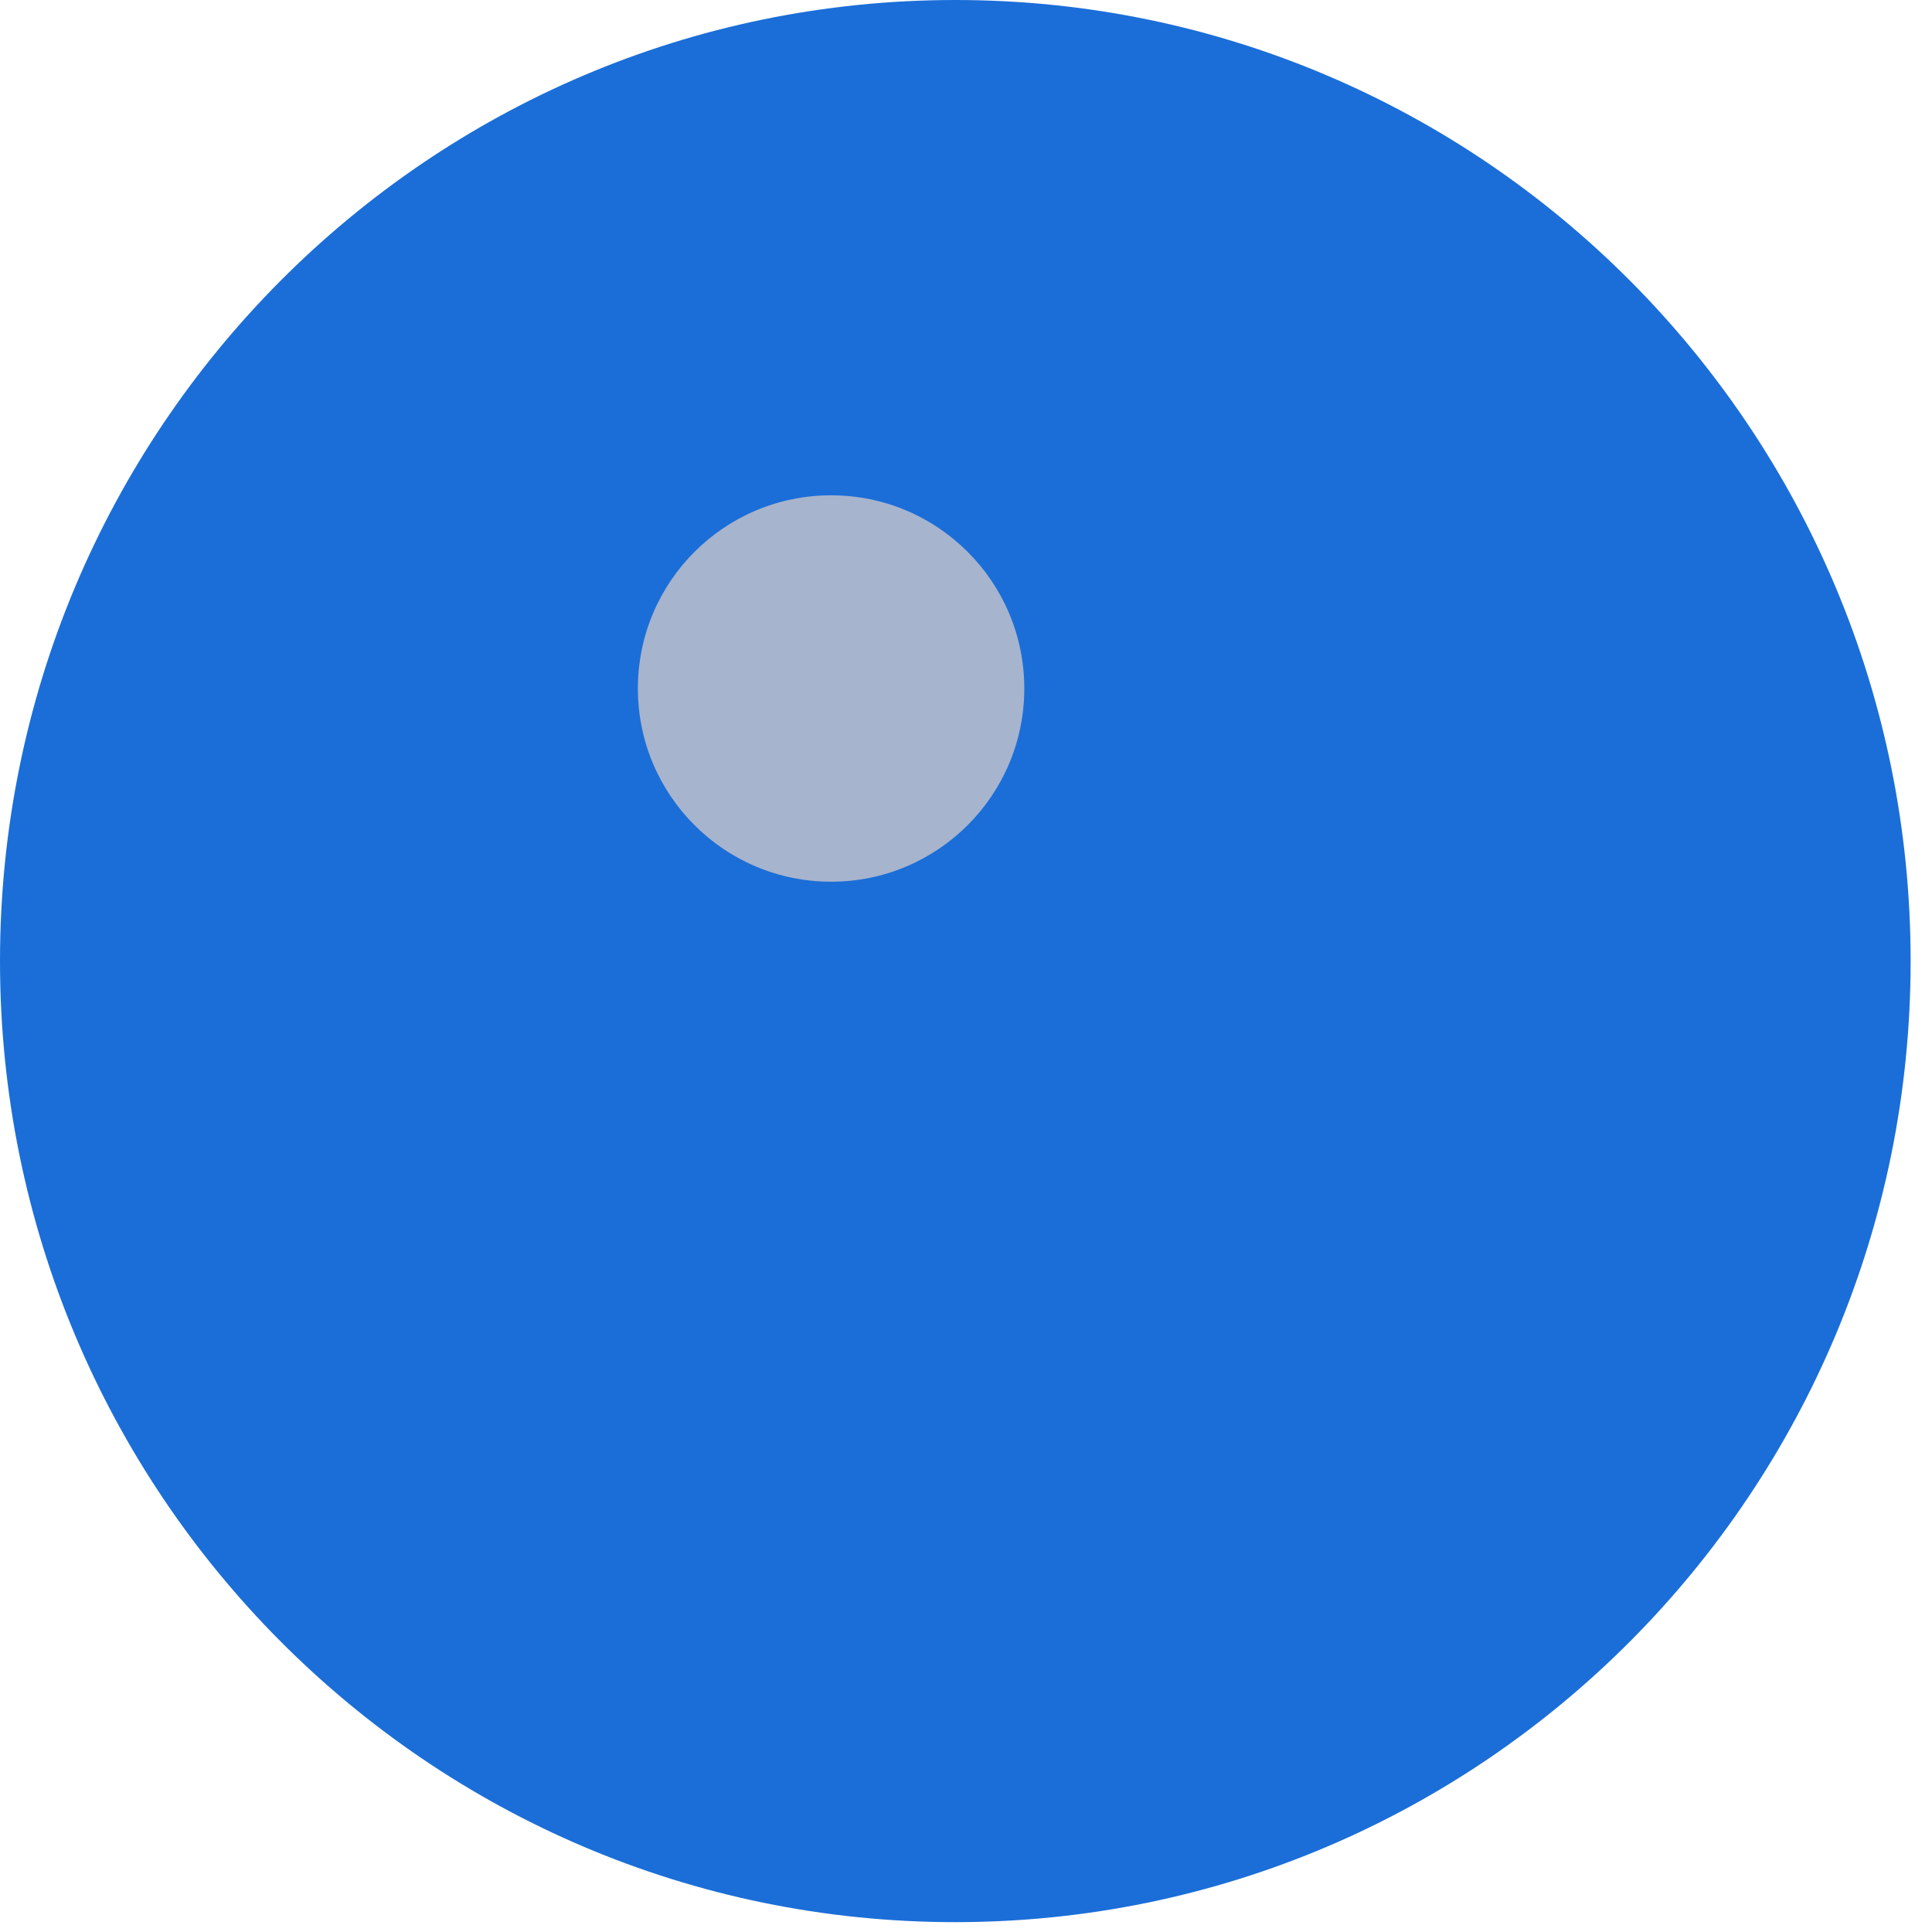
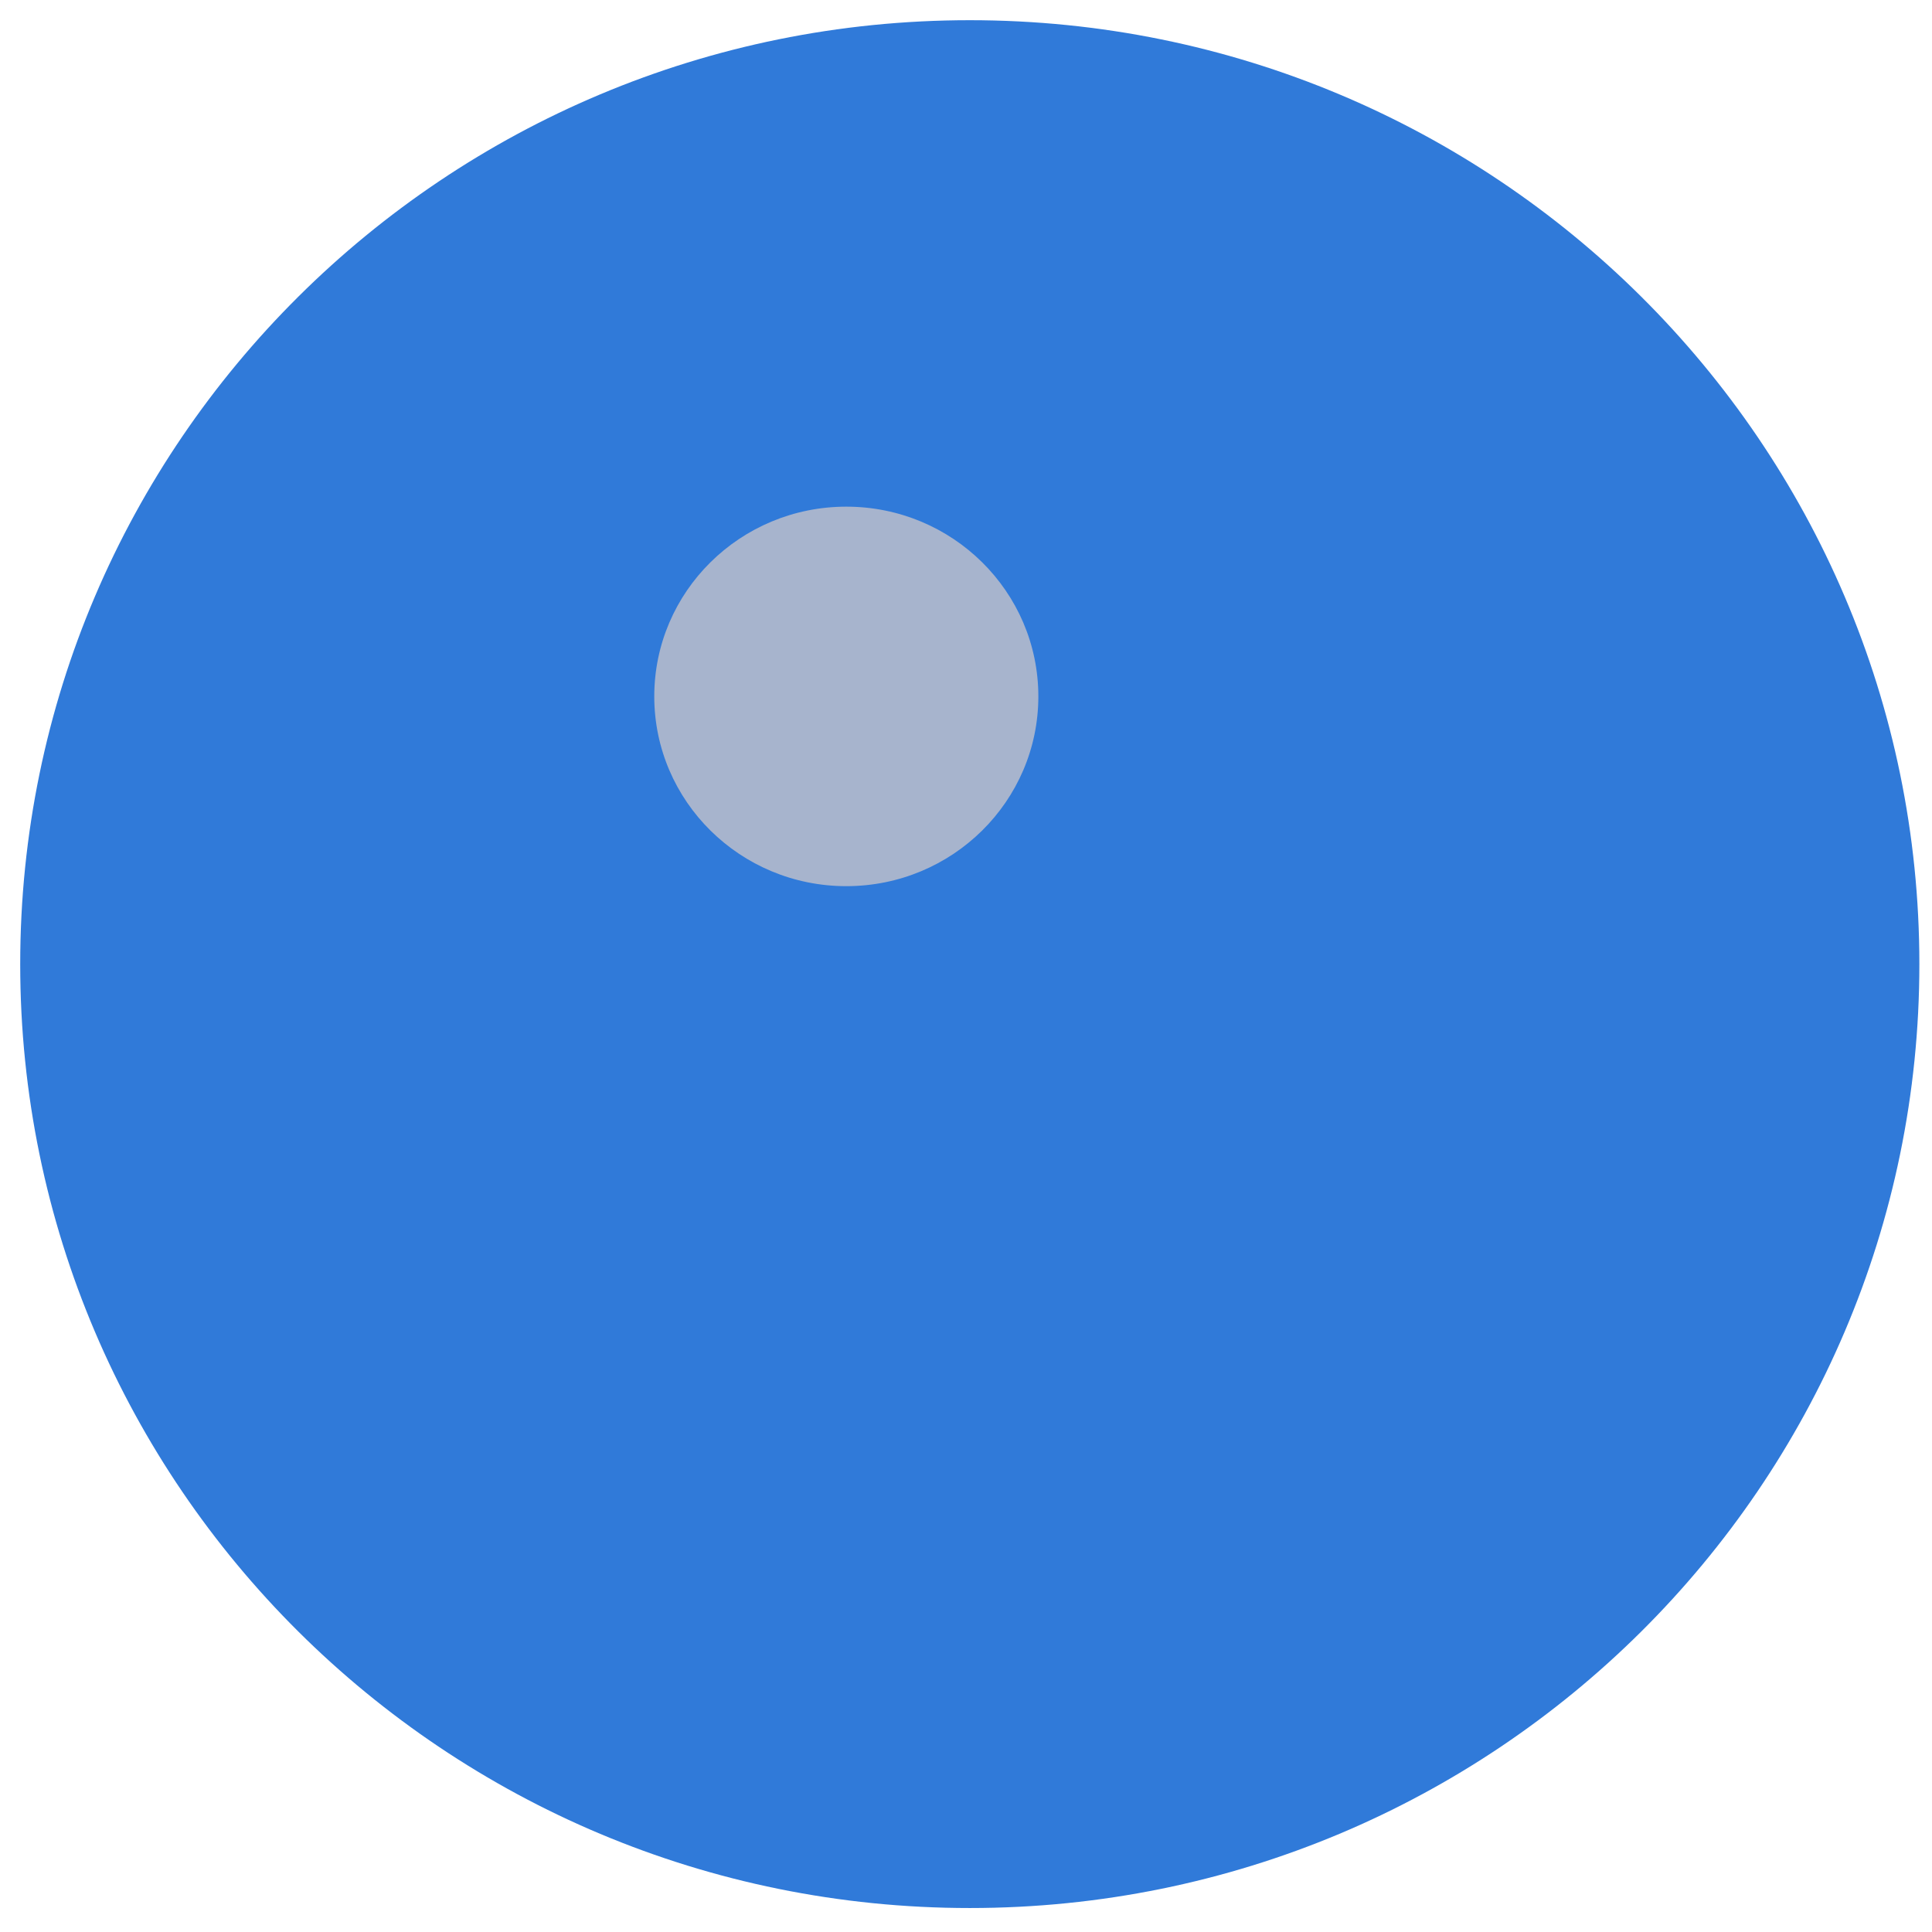
- <svg xmlns="http://www.w3.org/2000/svg" id="ehnPv1x25VC1" viewBox="0 0 100 100" shape-rendering="geometricPrecision" text-rendering="geometricPrecision" version="1.1" width="100" height="100">
+ <svg xmlns="http://www.w3.org/2000/svg" id="ehnPv1x25VC1" viewBox="0 0 130 130" shape-rendering="geometricPrecision" text-rendering="geometricPrecision" version="1.1" width="130" height="130">
  <defs id="defs3851" />
-   <ellipse id="ehnPv1x25VC2" rx="49.447" ry="49.745" fill="#284e95" stroke="none" stroke-width="0" cx="49.447" cy="49.745" style="fill:#1b6ed8;fill-opacity:1" />
-   <circle id="ehnPv1x25VC3" fill="#a7b4cd" stroke="none" stroke-width="0" cx="43.017" cy="35.637" r="10" />
+   <ellipse id="ehnPv1x25VC2" rx="63.895" ry="63.514" fill="#284e95" stroke="none" stroke-width="0" cx="65.255" cy="64.873" style="fill:#055ed1;fill-opacity:0.828" />
+   <ellipse id="ehnPv1x25VC3" fill="#a7b4cd" stroke="none" stroke-width="0" cx="56.946" cy="46.86" rx="12.922" ry="12.768" />
</svg>
